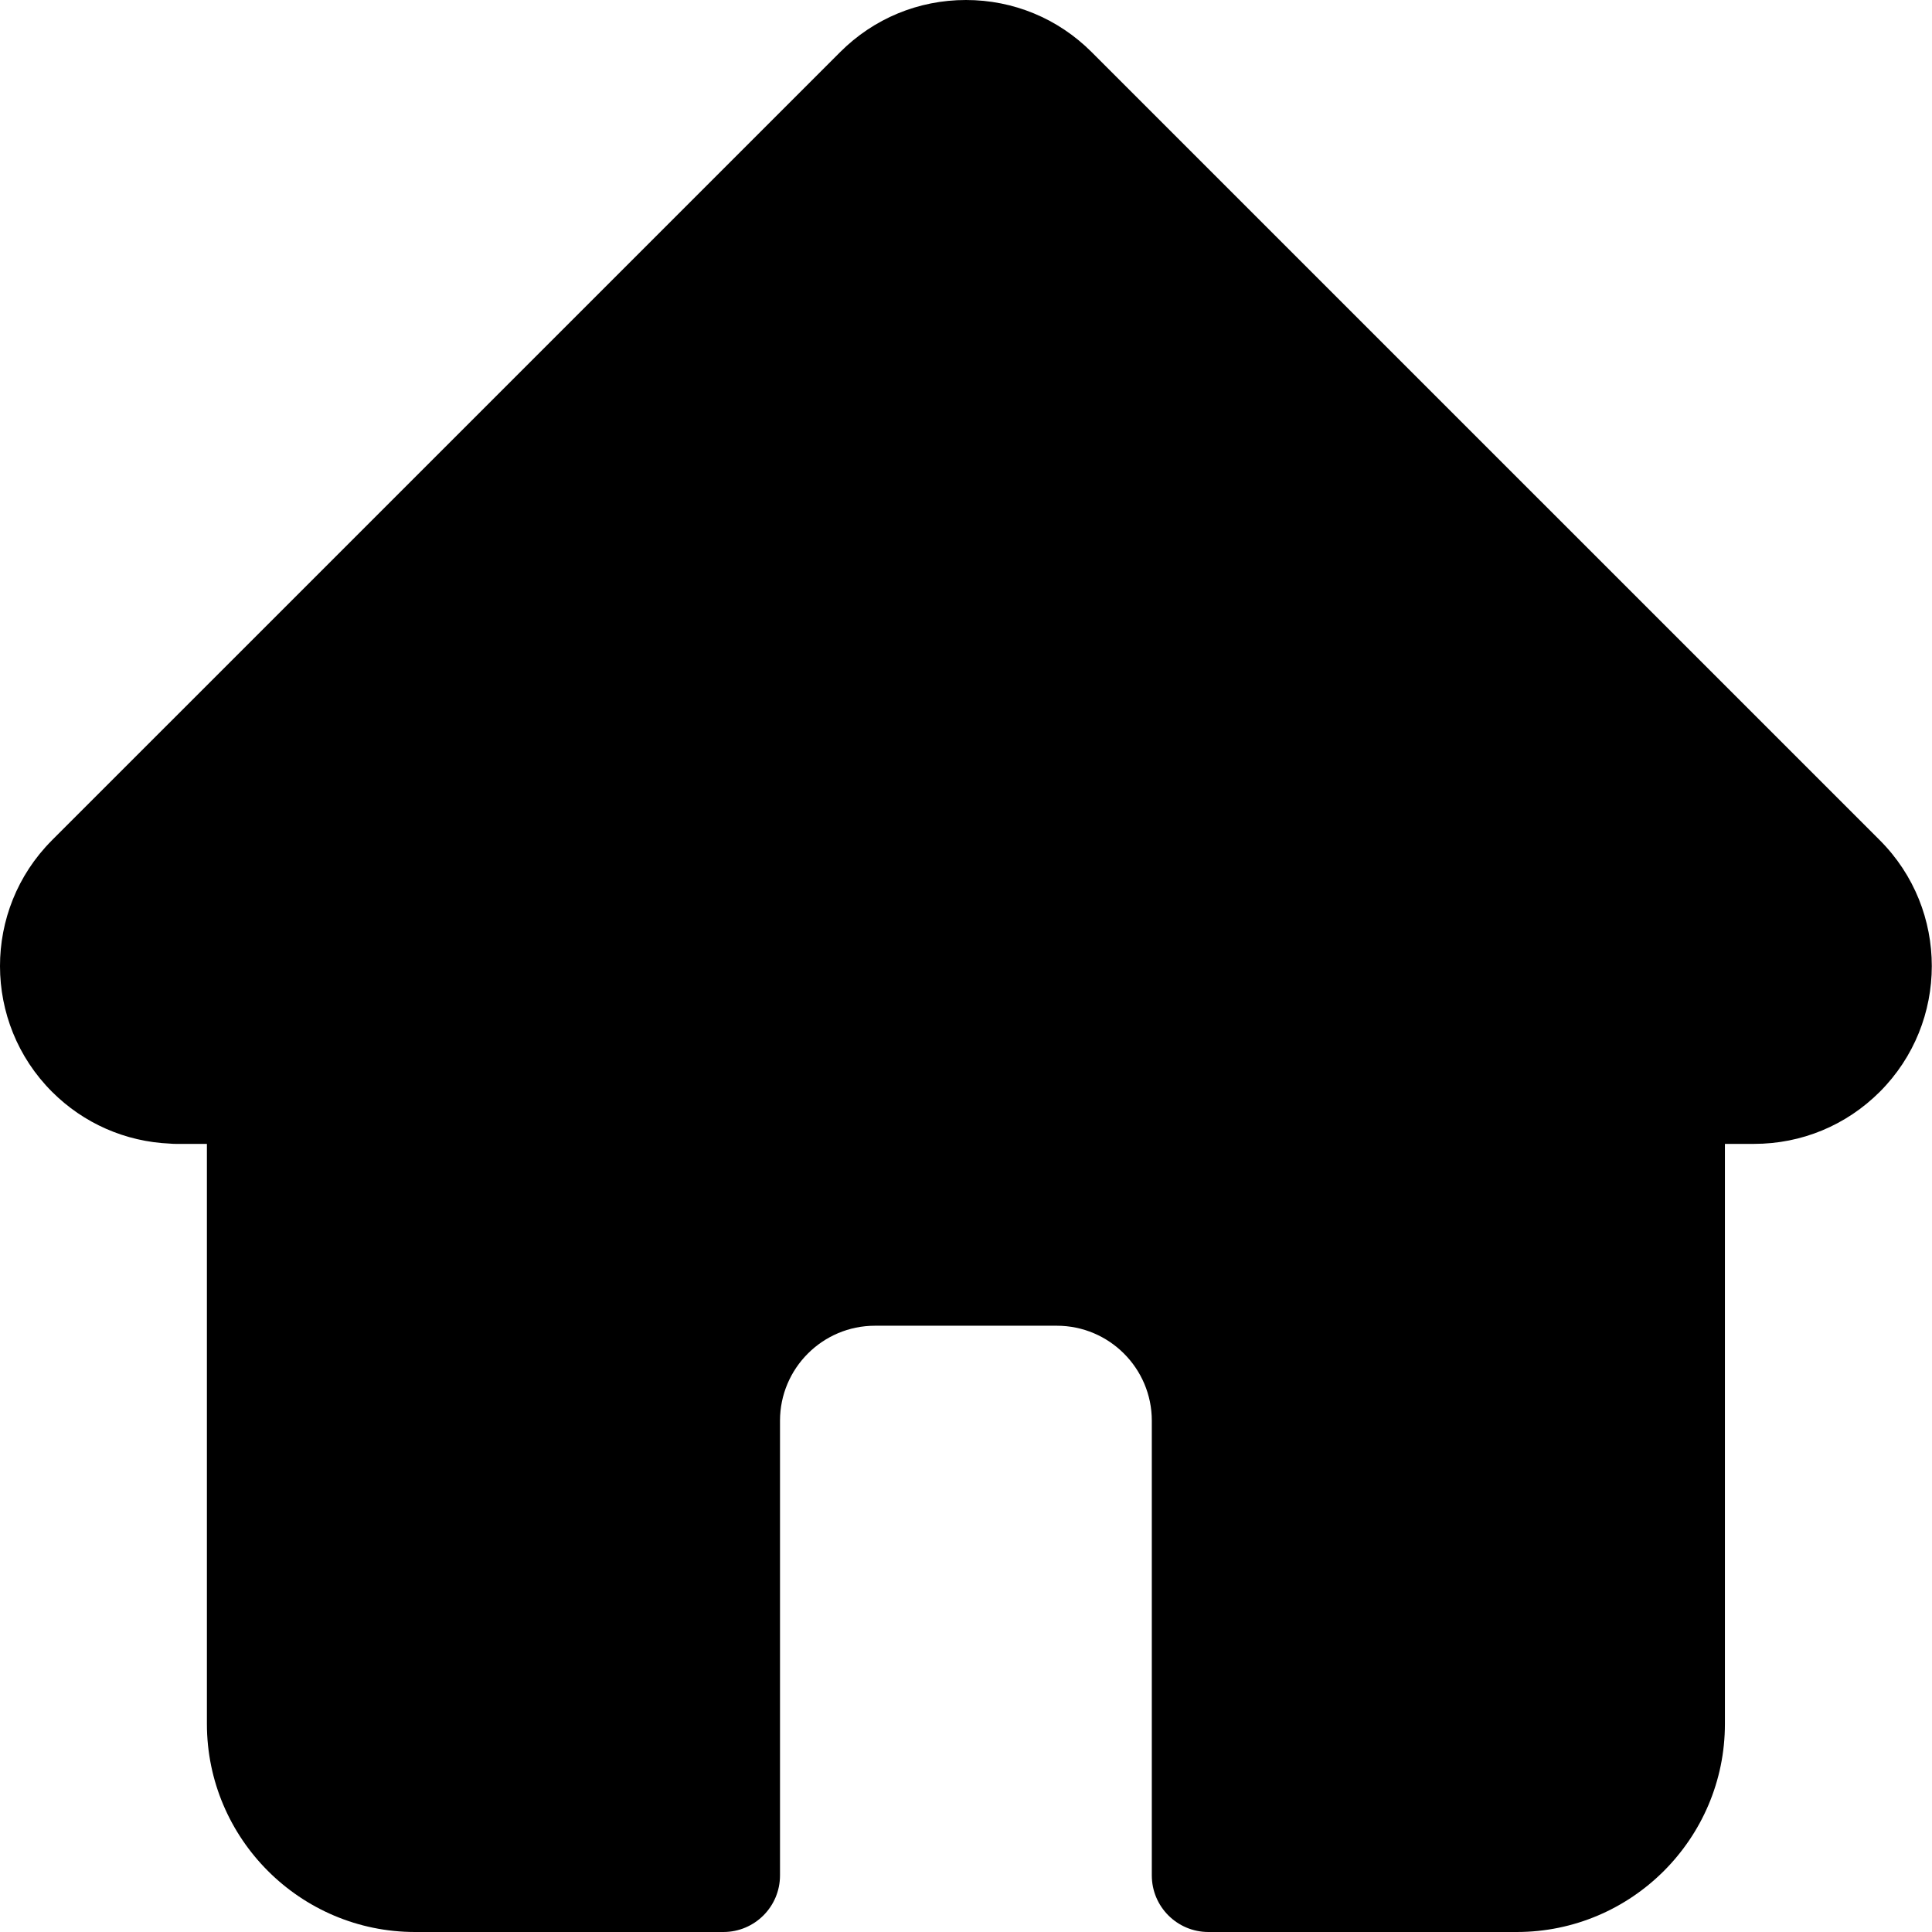
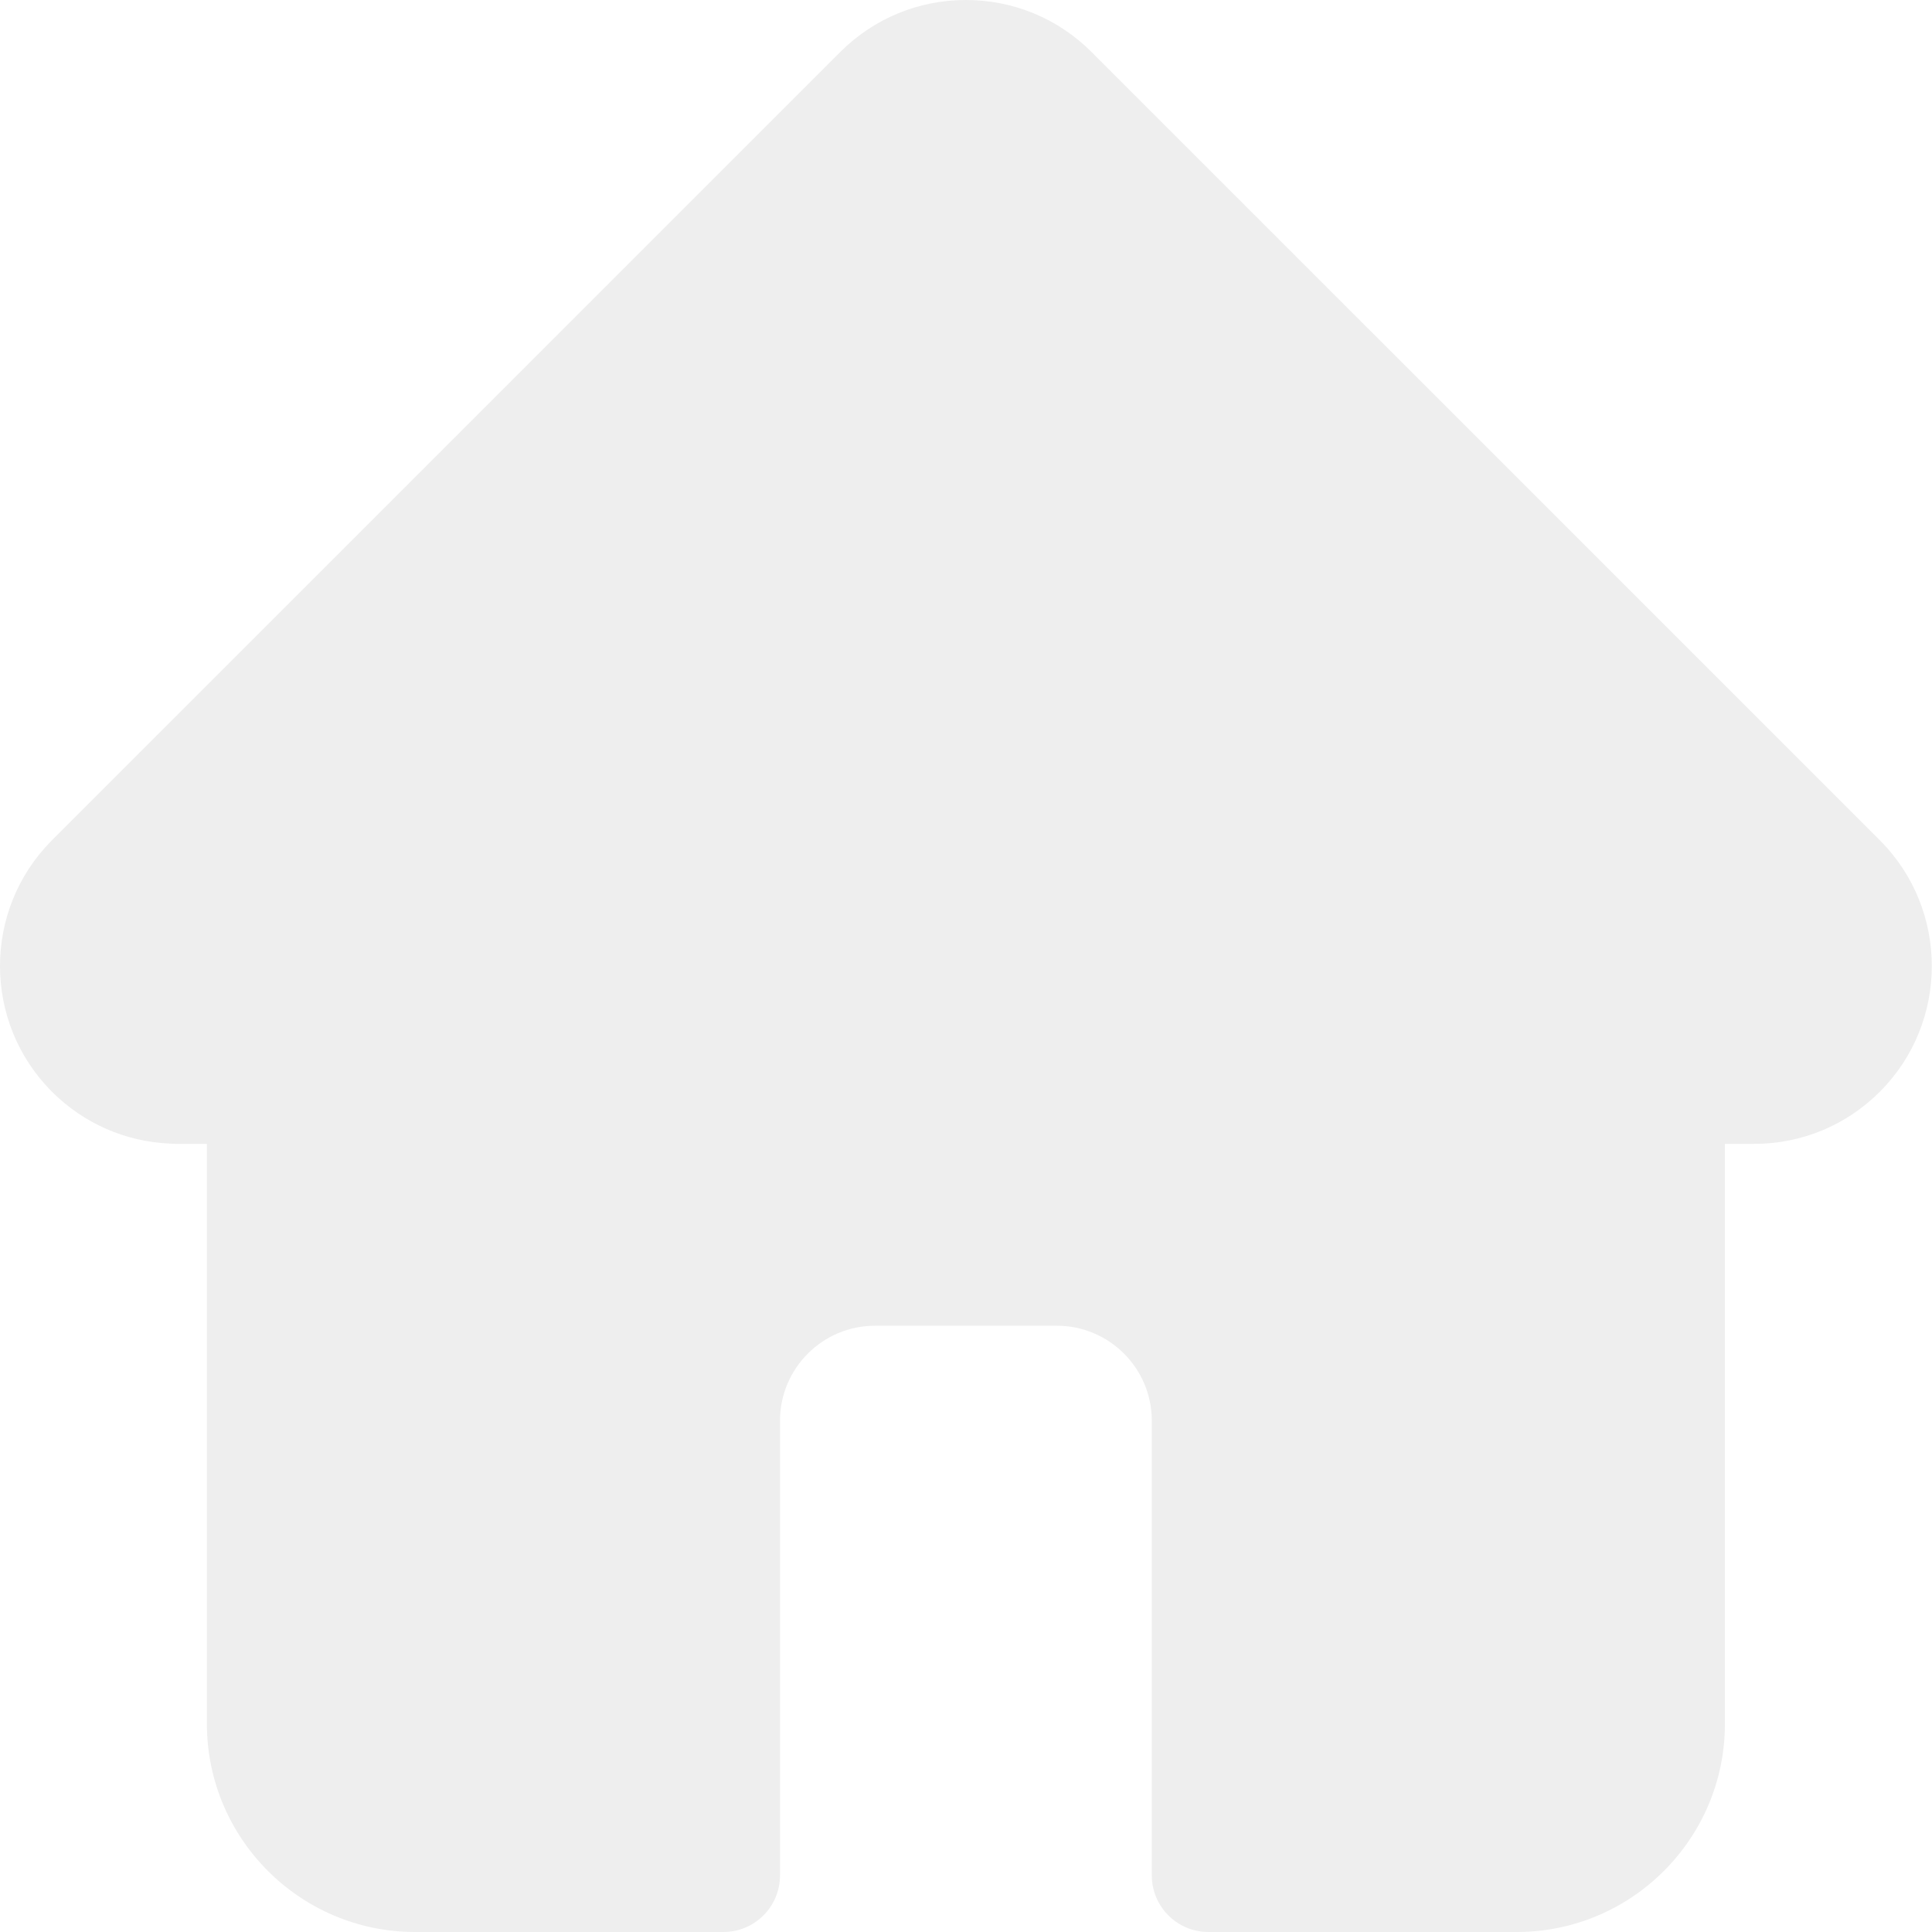
<svg xmlns="http://www.w3.org/2000/svg" version="1.1" width="512" height="512" x="0" y="0" viewBox="0 0 512 512" style="enable-background:new 0 0 512 512" xml:space="preserve" class="">
  <g>
-     <path d="m498.195 222.695-.035-.035L289.305 13.813C280.402 4.905 268.566 0 255.977 0c-12.59 0-24.426 4.902-33.332 13.809L13.898 222.55c-.07.07-.14.144-.21.215-18.282 18.386-18.25 48.218.09 66.558 8.378 8.383 19.445 13.238 31.277 13.746.48.047.965.07 1.453.07h8.324v153.7C54.832 487.254 79.578 512 110 512h81.71c8.282 0 15-6.715 15-15V376.5c0-13.879 11.29-25.168 25.169-25.168h48.195c13.88 0 25.168 11.29 25.168 25.168V497c0 8.285 6.715 15 15 15h81.711c30.422 0 55.168-24.746 55.168-55.16v-153.7h7.719c12.586 0 24.422-4.902 33.332-13.808 18.36-18.371 18.367-48.254.023-66.637zm0 0" fill="#000000" opacity="1" data-original="#000000" class="" />
+     <path d="m498.195 222.695-.035-.035L289.305 13.813C280.402 4.905 268.566 0 255.977 0c-12.59 0-24.426 4.902-33.332 13.809L13.898 222.55c-.07.07-.14.144-.21.215-18.282 18.386-18.25 48.218.09 66.558 8.378 8.383 19.445 13.238 31.277 13.746.48.047.965.07 1.453.07h8.324v153.7C54.832 487.254 79.578 512 110 512h81.71c8.282 0 15-6.715 15-15V376.5c0-13.879 11.29-25.168 25.169-25.168h48.195c13.88 0 25.168 11.29 25.168 25.168V497c0 8.285 6.715 15 15 15h81.711c30.422 0 55.168-24.746 55.168-55.16v-153.7h7.719c12.586 0 24.422-4.902 33.332-13.808 18.36-18.371 18.367-48.254.023-66.637zm0 0" fill="#EEEEEE" opacity="1" data-original="#000000" class="" />
  </g>
</svg>
